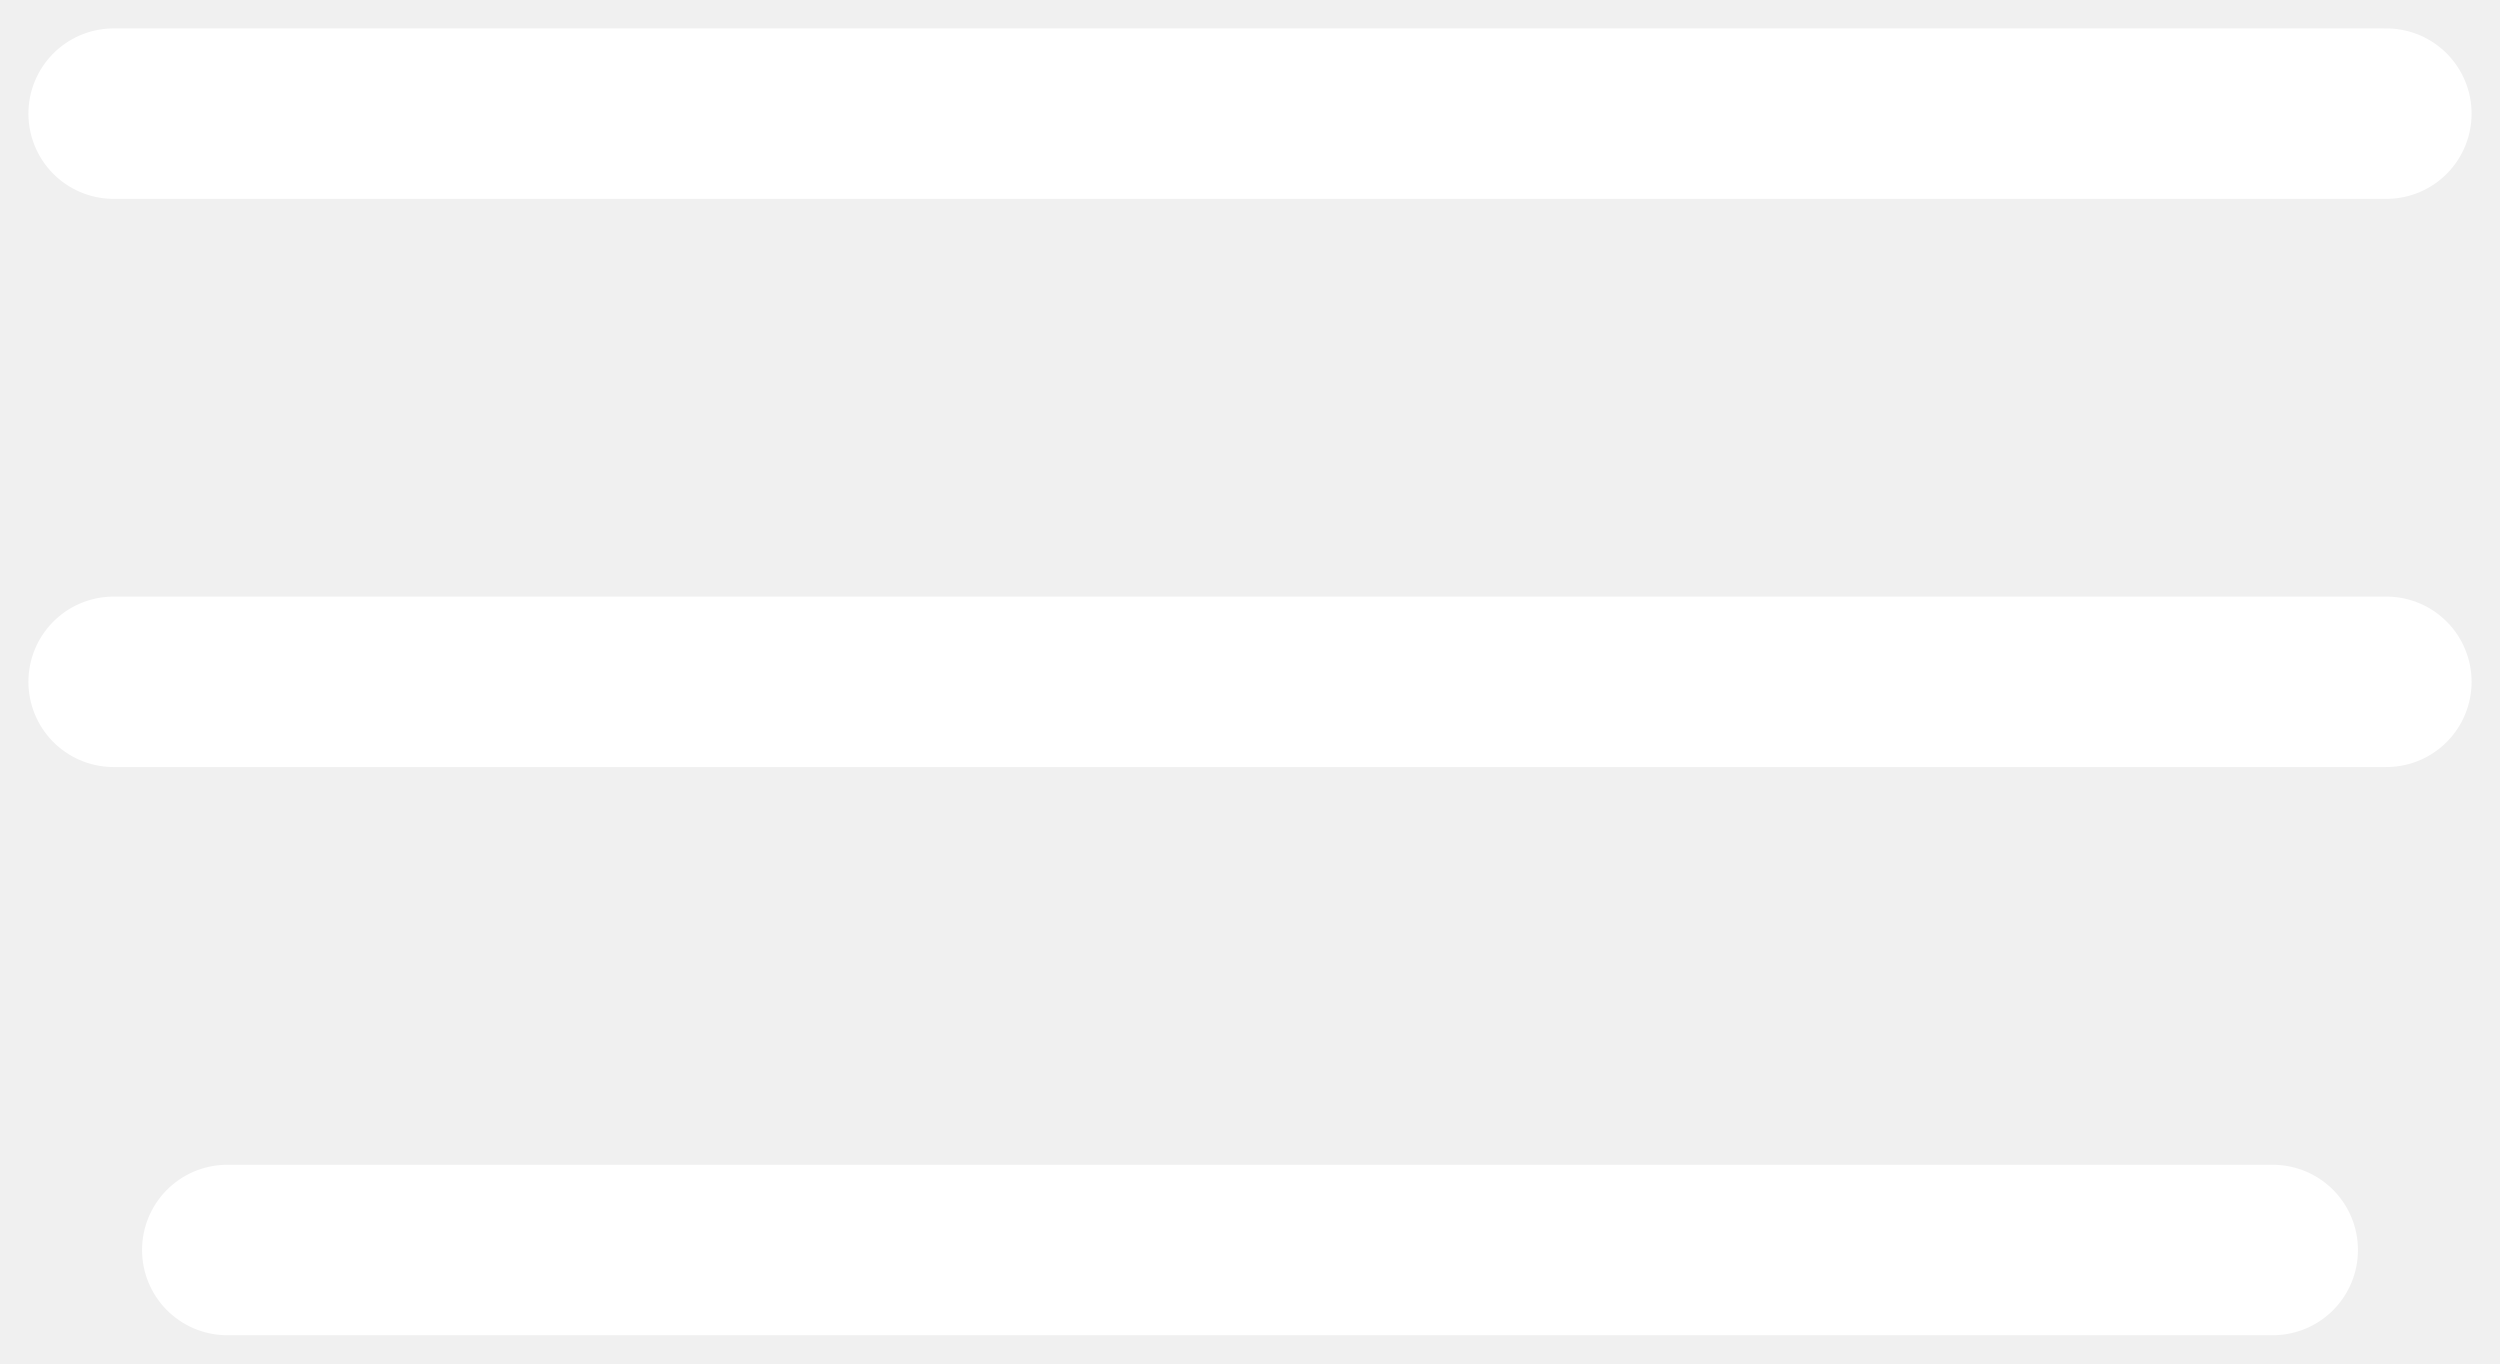
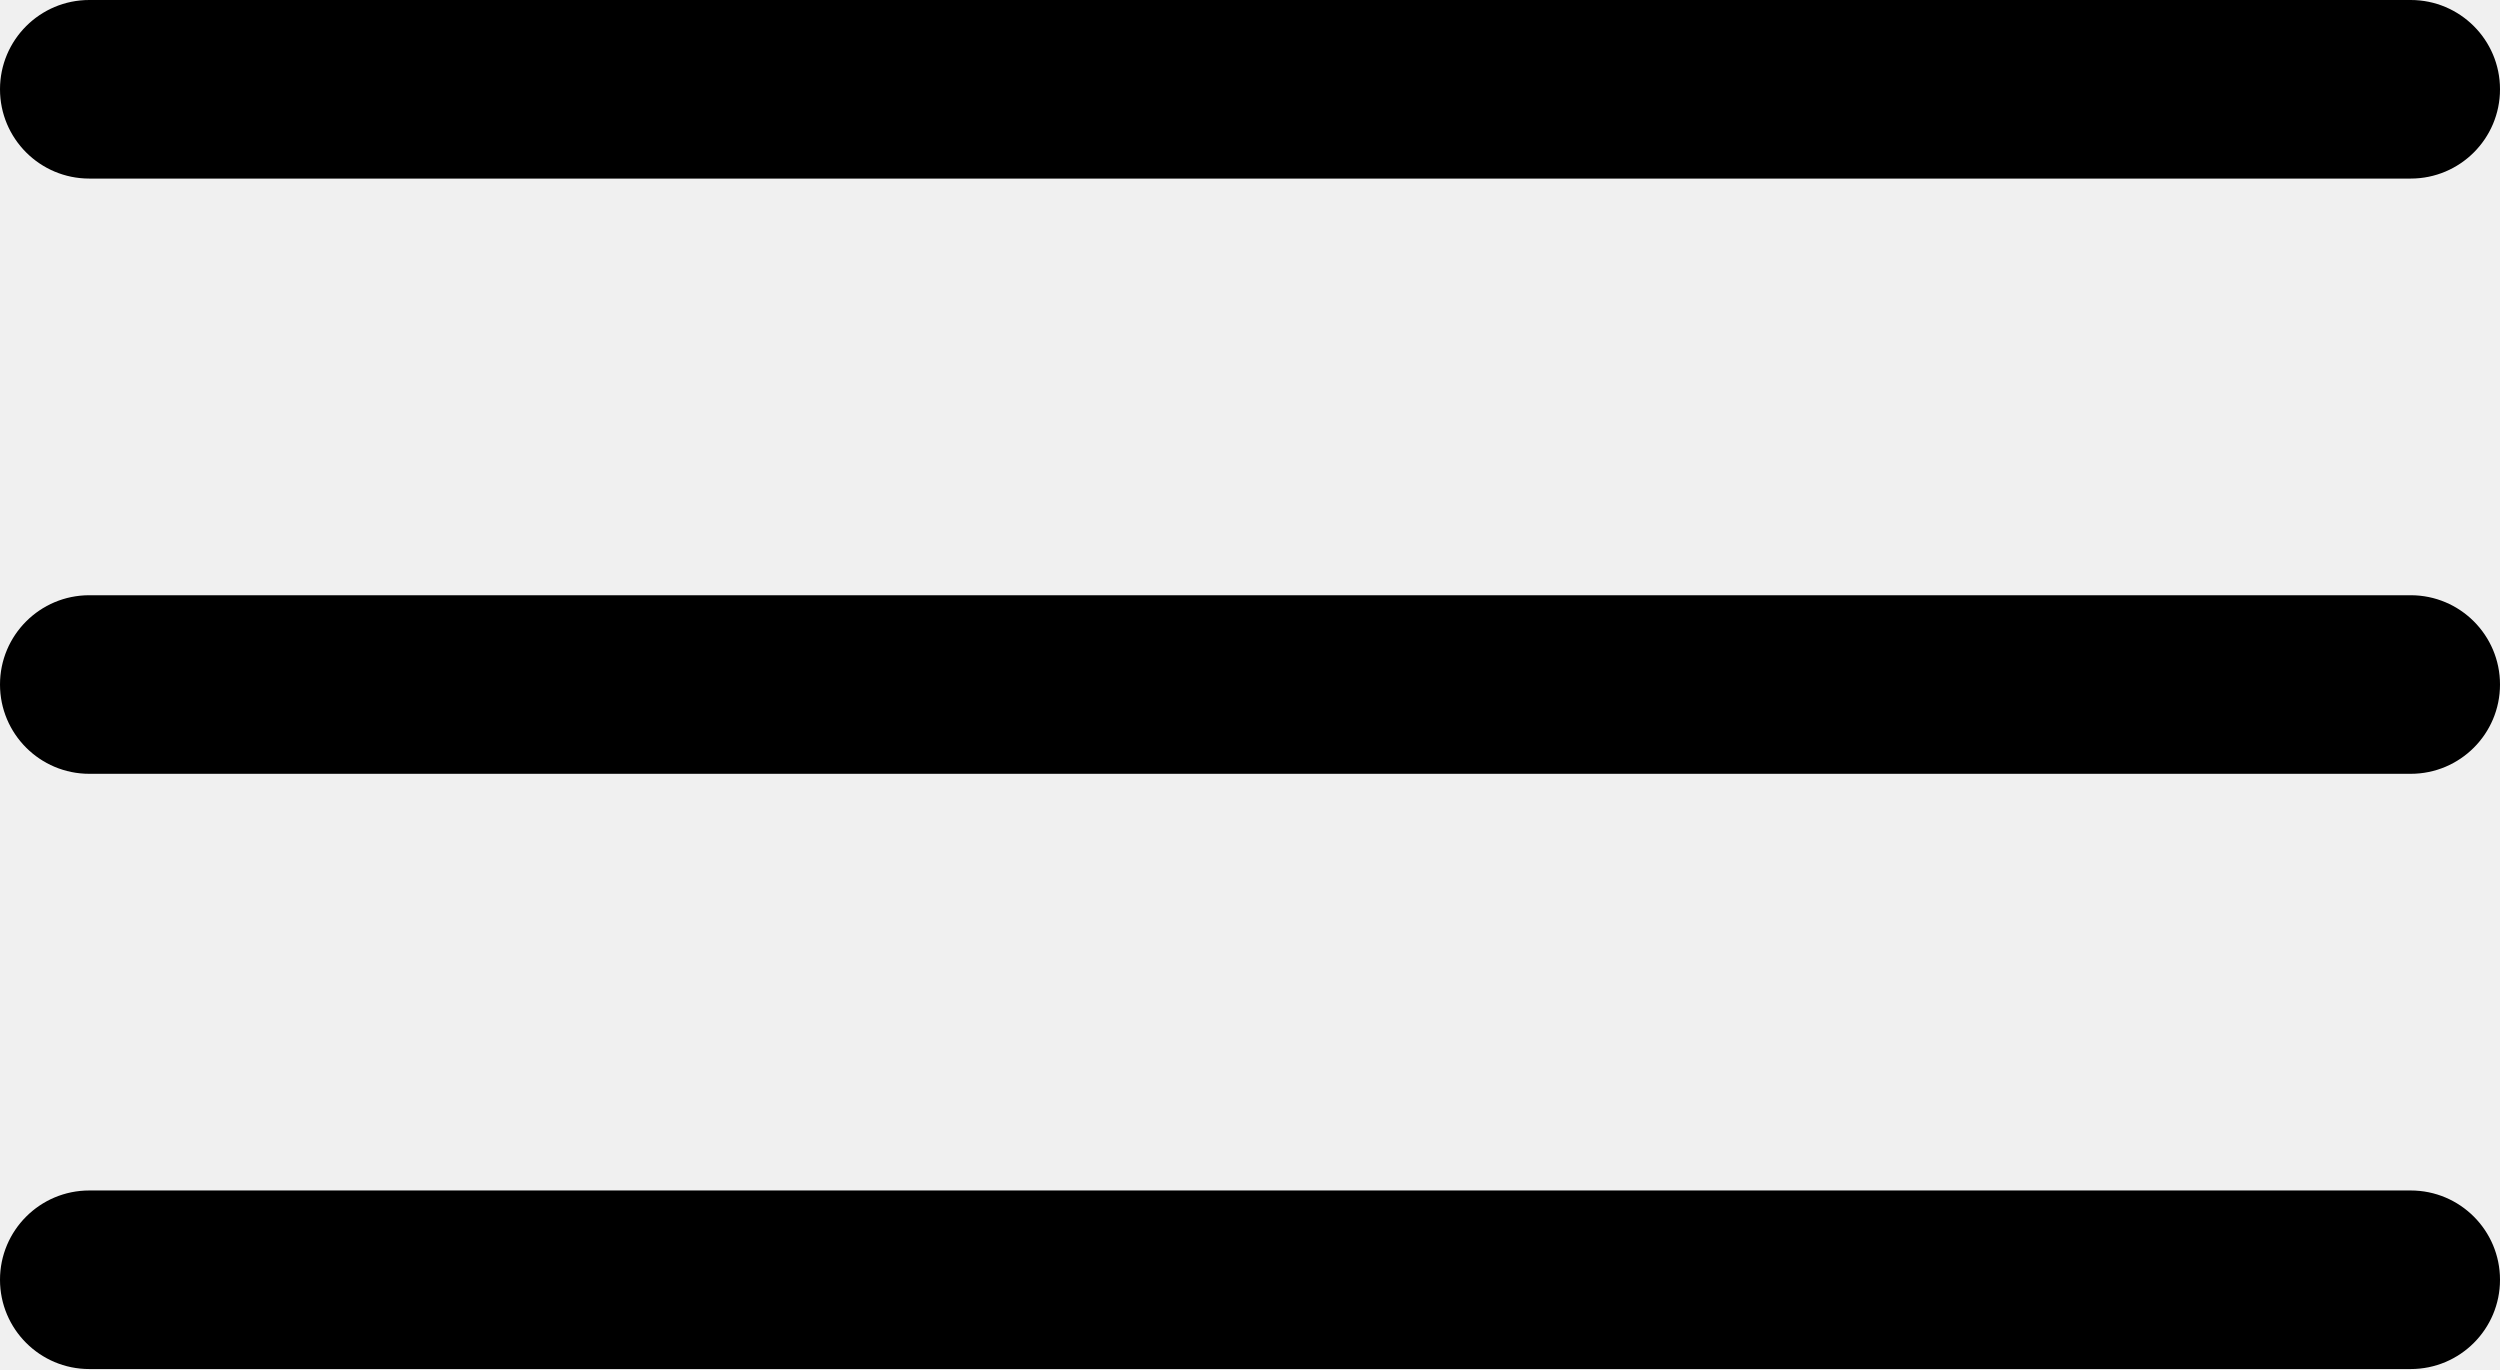
- <svg xmlns="http://www.w3.org/2000/svg" width="44" height="24" viewBox="0 0 44 24" fill="none">
-   <path d="M2 12H42" stroke="white" stroke-width="3" stroke-linecap="round" />
-   <path d="M2 2H42" stroke="white" stroke-width="3" stroke-linecap="round" />
-   <path d="M4 22H40" stroke="white" stroke-width="3" stroke-linecap="round" />
+ <svg xmlns="http://www.w3.org/2000/svg" width="42" height="23" viewBox="0 0 42 23" fill="none" id="alldevice">
+   <rect width="42" height="3" rx="1.5" fill="currentColor" />
+   <rect y="10" width="42" height="3" rx="1.5" fill="currentColor" />
+   <rect y="20" width="42" height="3" rx="1.5" fill="currentColor" />
</svg>
